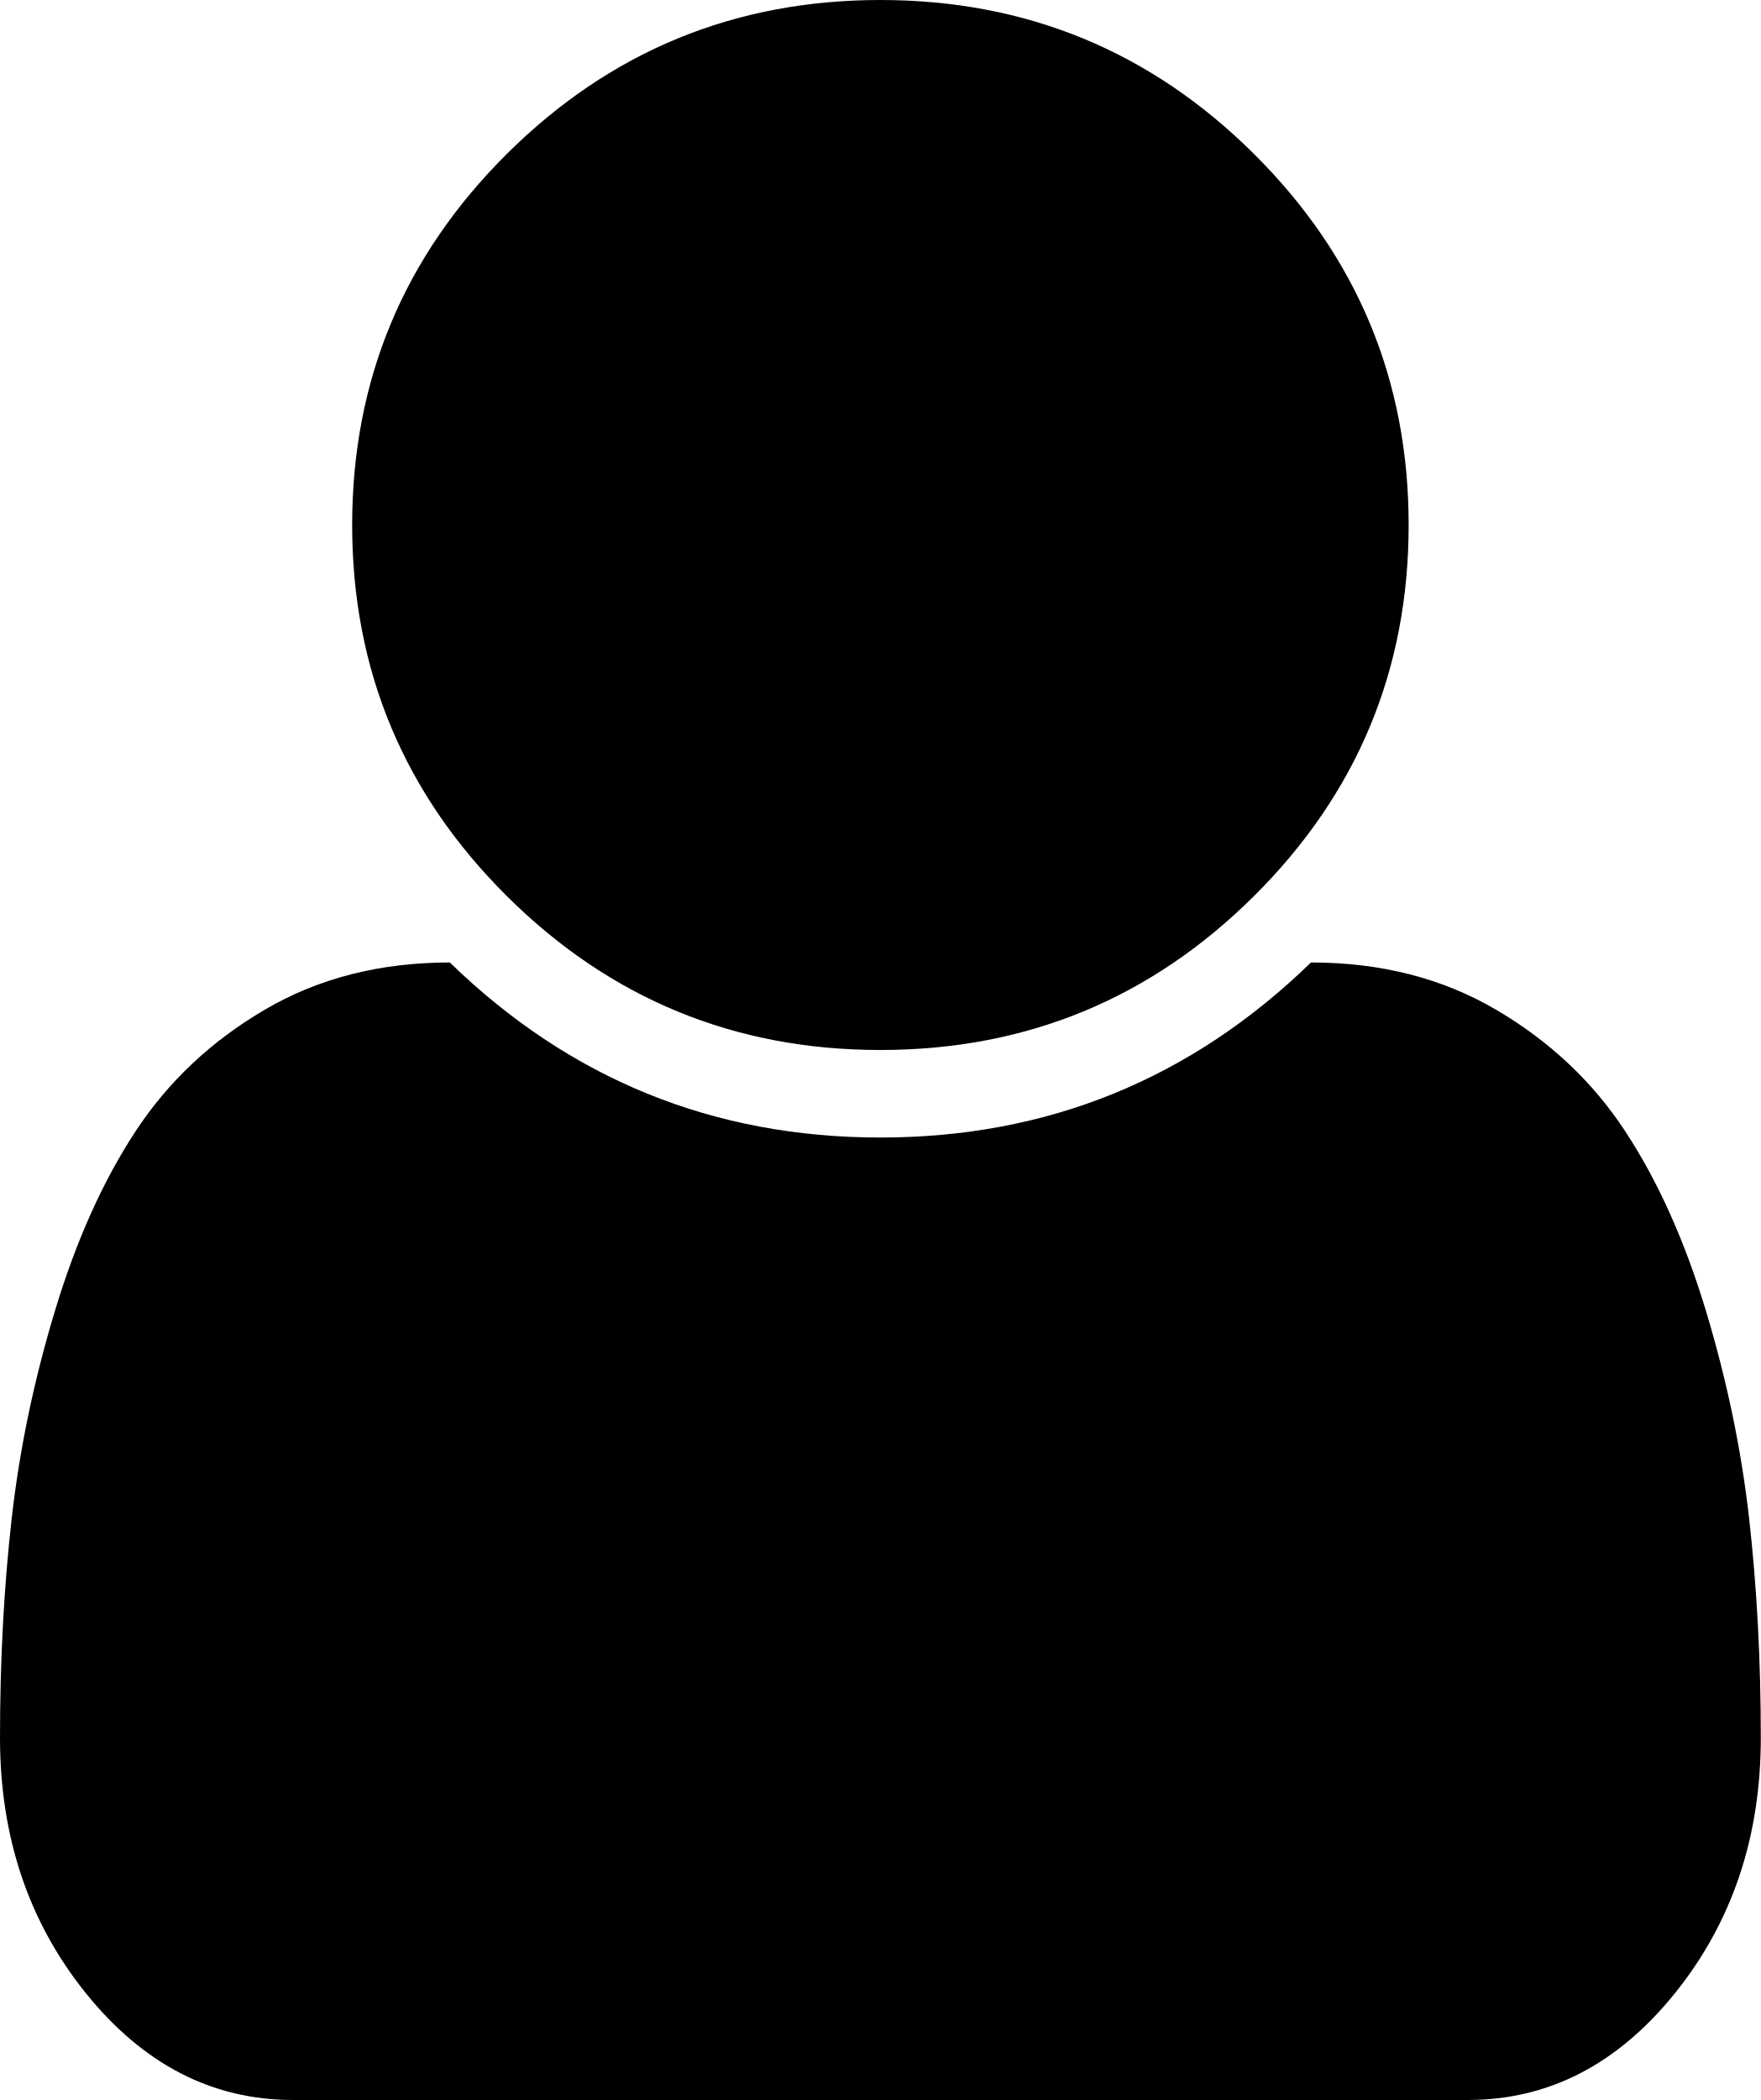
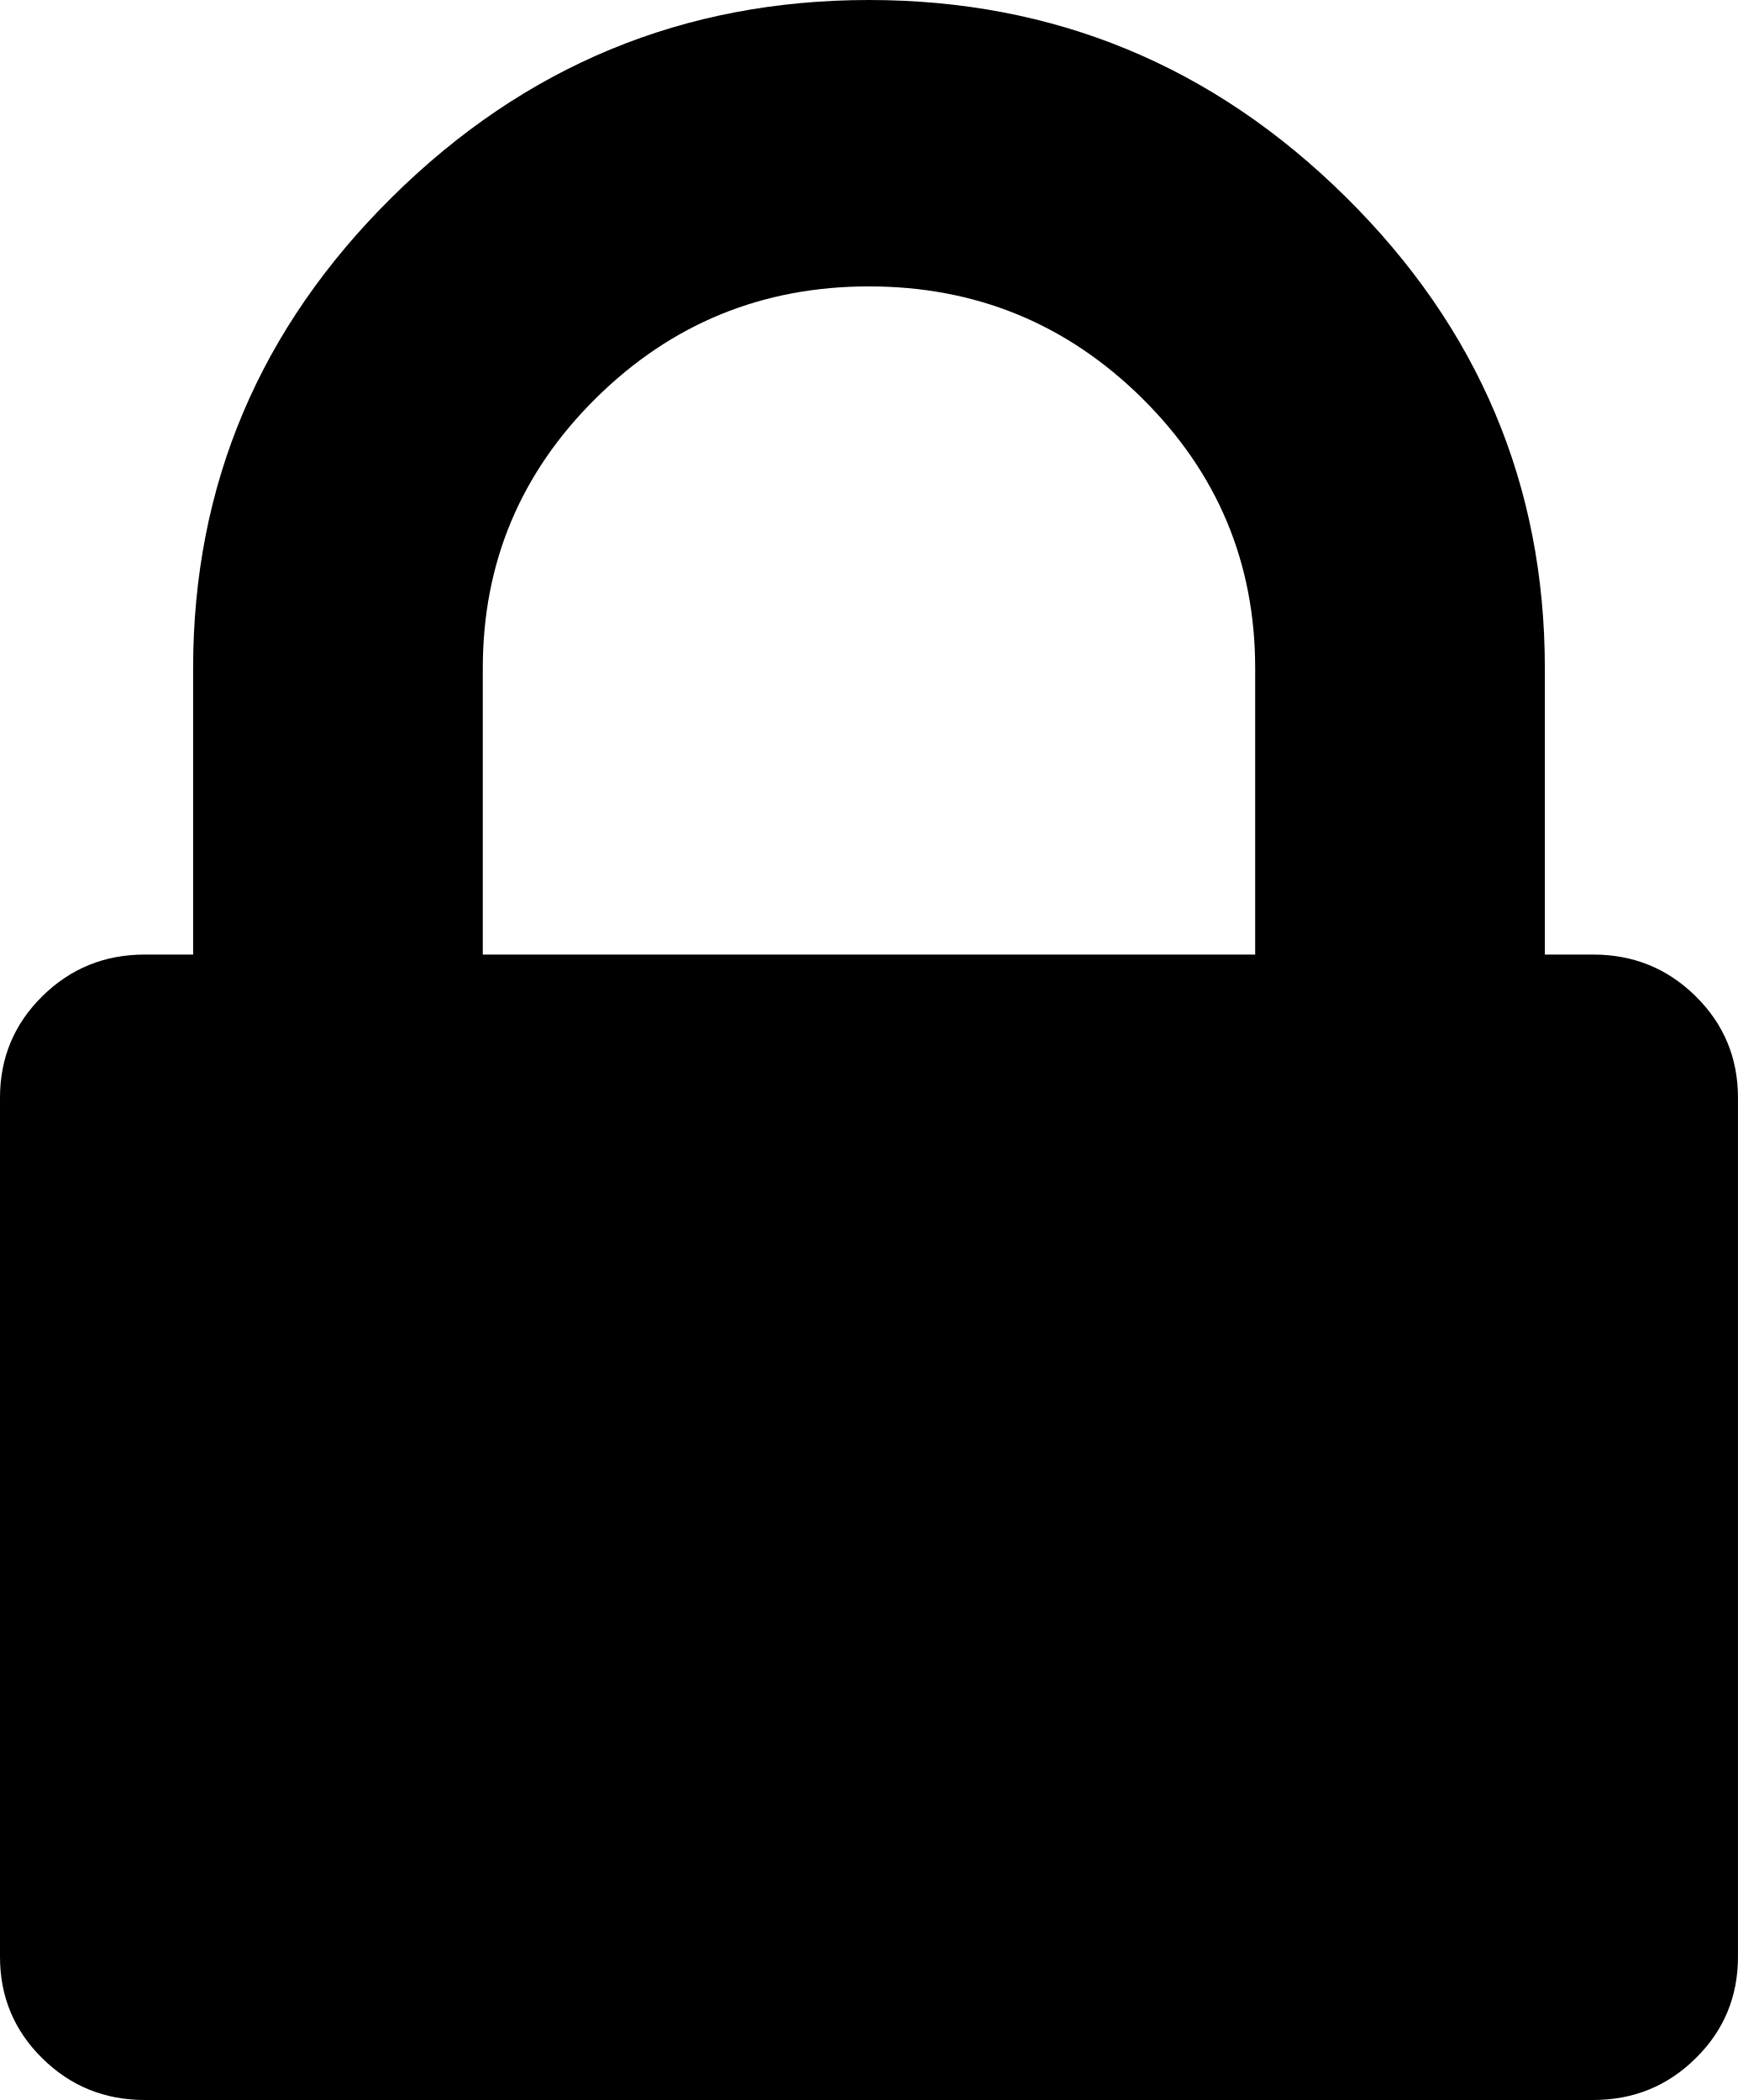
- <svg xmlns="http://www.w3.org/2000/svg" version="1.1" width="26px" height="31px">
-   <g transform="matrix(1 0 0 1 -624 -350 )">
-     <path d="M 25.827 22.412  C 25.942 23.428  26 24.508  26 25.652  C 26 27.118  25.577 28.376  24.73 29.426  C 23.884 30.475  22.865 31  21.673 31  L 4.327 31  C 3.135 31  2.116 30.475  1.27 29.426  C 0.423 28.376  0 27.118  0 25.652  C 0 24.508  0.058 23.428  0.173 22.412  C 0.288 21.397  0.501 20.374  0.813 19.345  C 1.124 18.315  1.52 17.434  2.001 16.701  C 2.482 15.968  3.118 15.369  3.91 14.905  C 4.702 14.44  5.613 14.208  6.642 14.208  C 8.416 15.931  10.535 16.792  13 16.792  C 15.465 16.792  17.584 15.931  19.358 14.208  C 20.387 14.208  21.298 14.44  22.09 14.905  C 22.882 15.369  23.518 15.968  23.999 16.701  C 24.48 17.434  24.876 18.315  25.188 19.345  C 25.499 20.374  25.712 21.397  25.827 22.412  Z M 18.515 2.271  C 20.038 3.784  20.8 5.611  20.8 7.75  C 20.8 9.889  20.038 11.716  18.515 13.229  C 16.991 14.743  15.153 15.5  13 15.5  C 10.847 15.5  9.009 14.743  7.485 13.229  C 5.962 11.716  5.2 9.889  5.2 7.75  C 5.2 5.611  5.962 3.784  7.485 2.271  C 9.009 0.757  10.847 0  13 0  C 15.153 0  16.991 0.757  18.515 2.271  Z " fill-rule="nonzero" fill="#000000" stroke="none" transform="matrix(1 0 0 1 624 350 )" />
+ <svg xmlns="http://www.w3.org/2000/svg" version="1.1" width="24px" height="29px">
+   <g transform="matrix(1 0 0 1 -633 -371 )">
+     <path d="M 6.667 9.227  L 6.667 13.182  L 17.333 13.182  L 17.333 9.227  C 17.333 7.772  16.812 6.529  15.771 5.499  C 14.729 4.469  13.472 3.955  12 3.955  C 10.528 3.955  9.271 4.469  8.229 5.499  C 7.188 6.529  6.667 7.772  6.667 9.227  Z M 23.417 13.759  C 23.806 14.143  24 14.61  24 15.159  L 24 27.023  C 24 27.572  23.806 28.039  23.417 28.423  C 23.028 28.808  22.556 29  22 29  L 2 29  C 1.444 29  0.972 28.808  0.583 28.423  C 0.194 28.039  0 27.572  0 27.023  L 0 15.159  C 0 14.61  0.194 14.143  0.583 13.759  C 0.972 13.374  1.444 13.182  2 13.182  L 2.667 13.182  L 2.667 9.227  C 2.667 6.701  3.583 4.531  5.417 2.719  C 7.25 0.906  9.444 0  12 0  C 14.556 0  16.75 0.906  18.583 2.719  C 20.417 4.531  21.333 6.701  21.333 9.227  L 21.333 13.182  L 22 13.182  C 22.556 13.182  23.028 13.374  23.417 13.759  Z " fill-rule="nonzero" fill="#000000" stroke="none" transform="matrix(1 0 0 1 633 371 )" />
  </g>
</svg>
